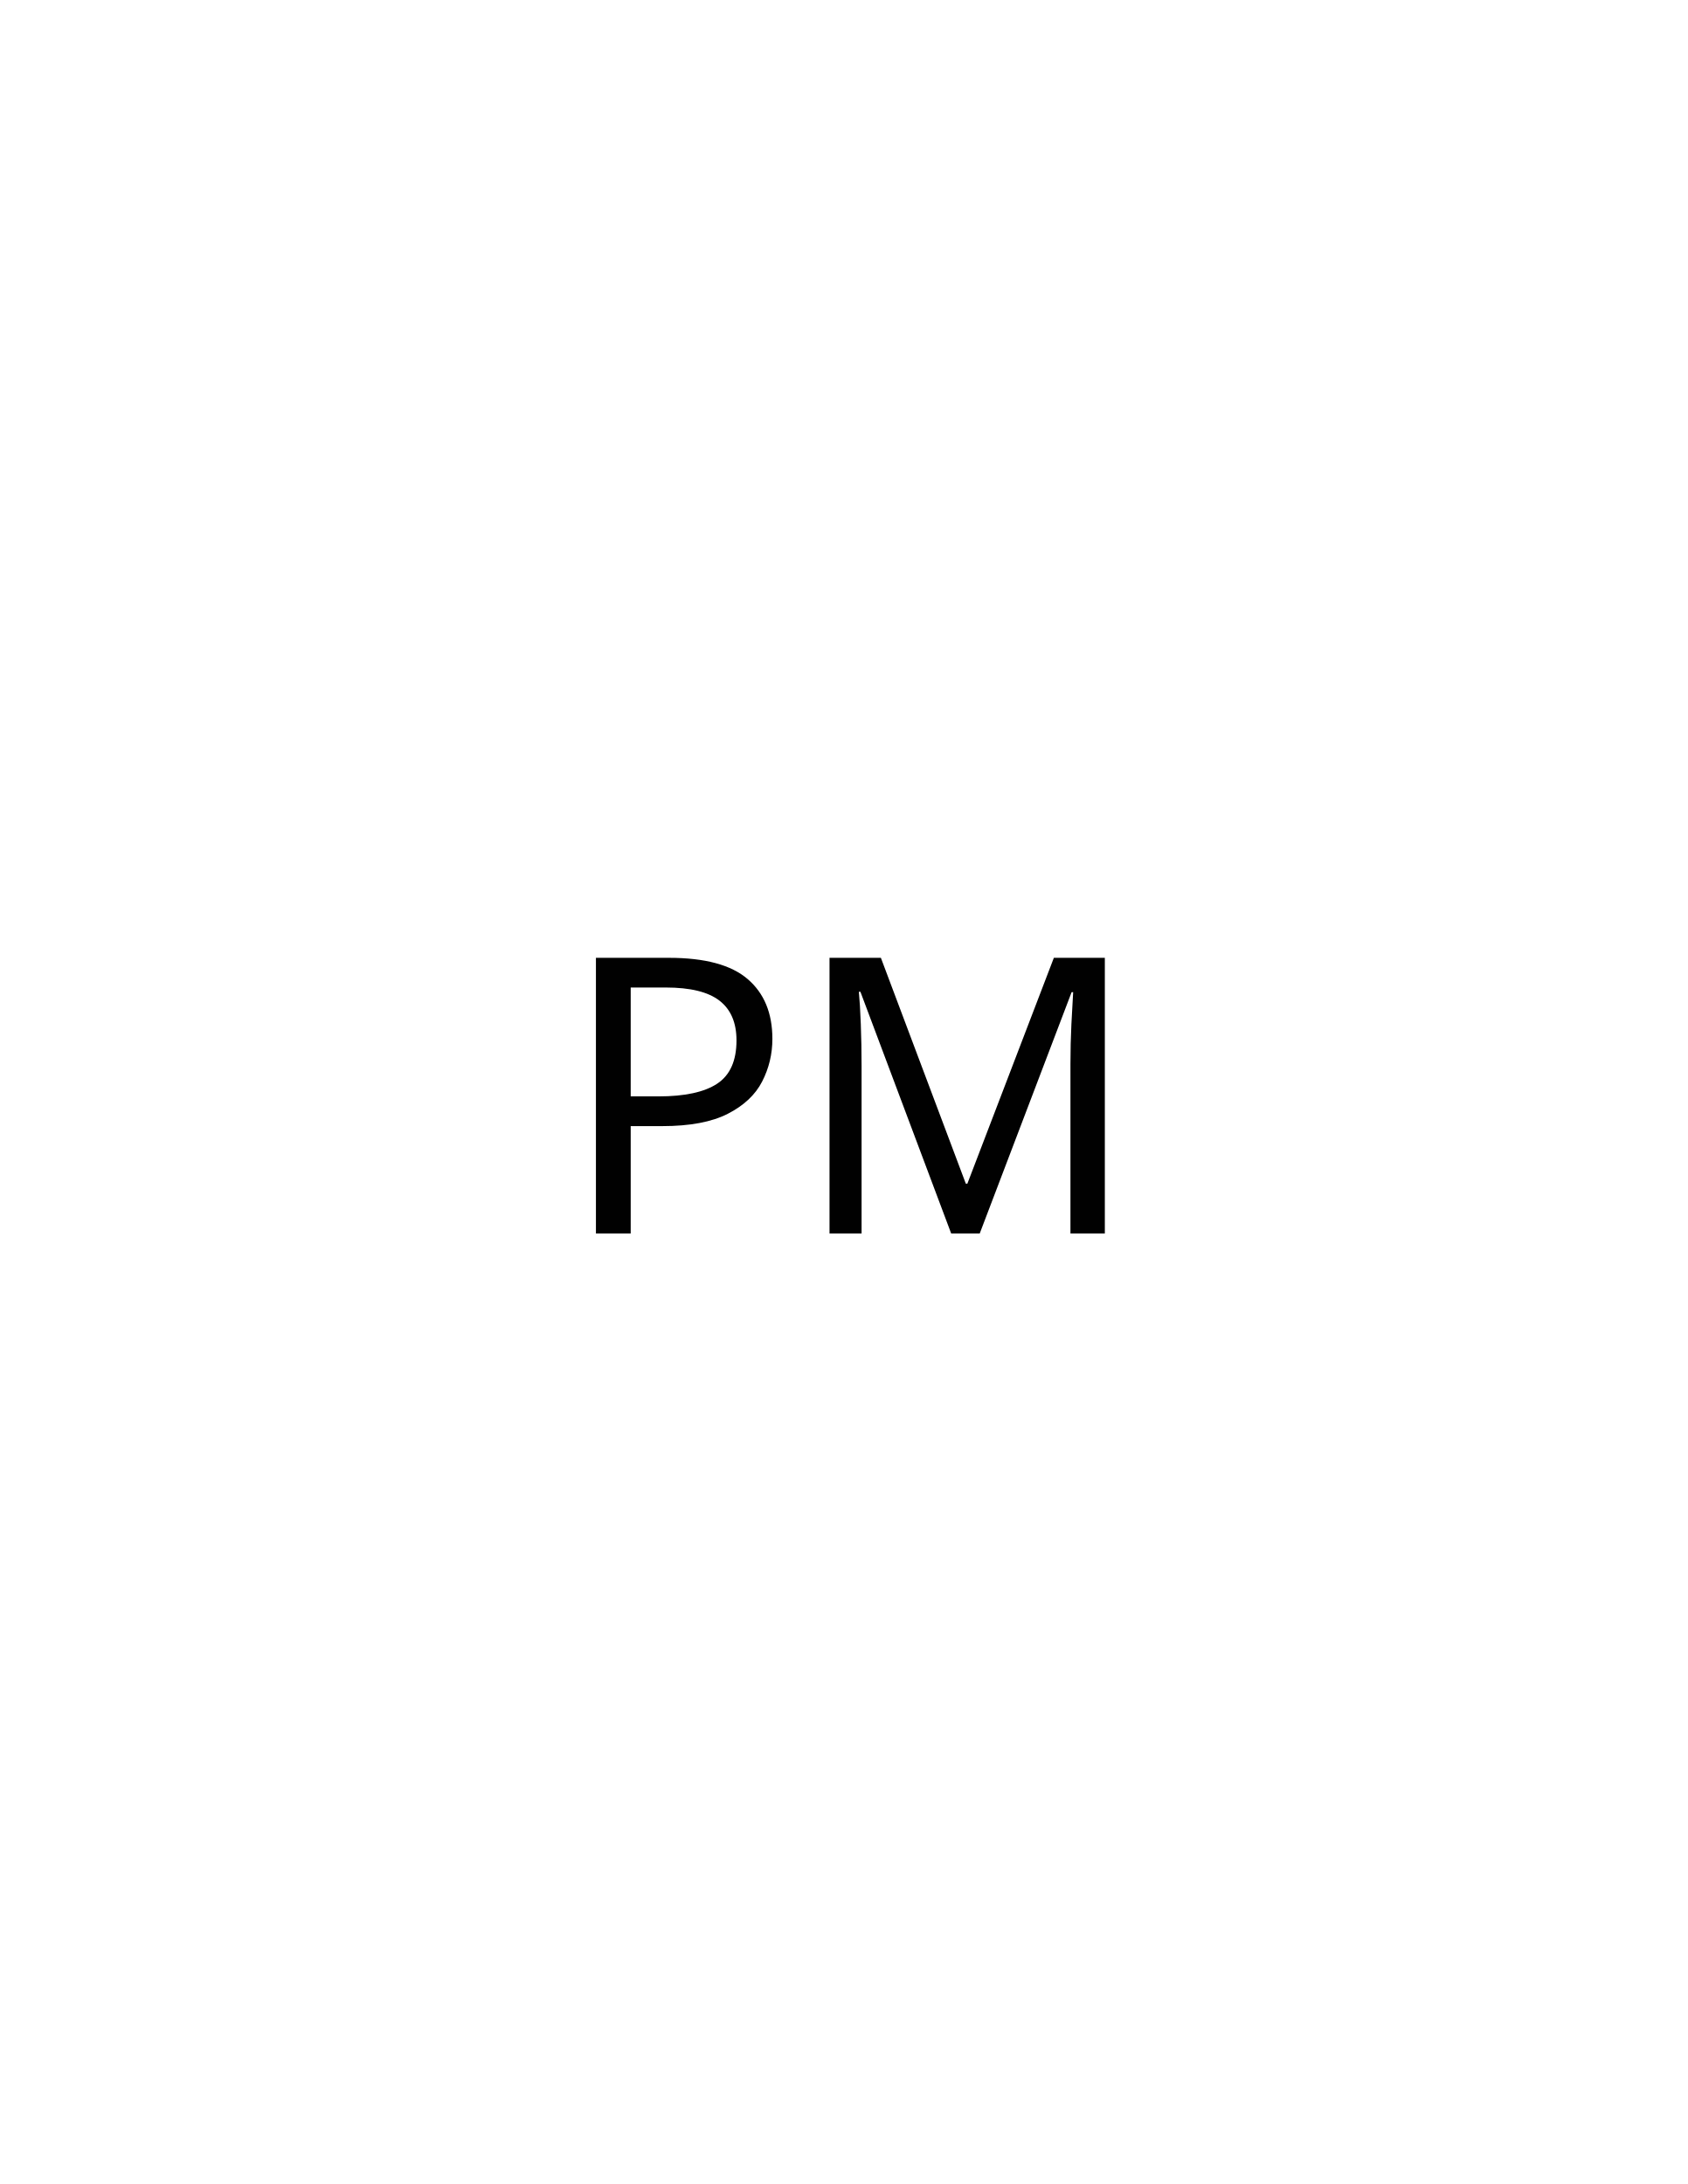
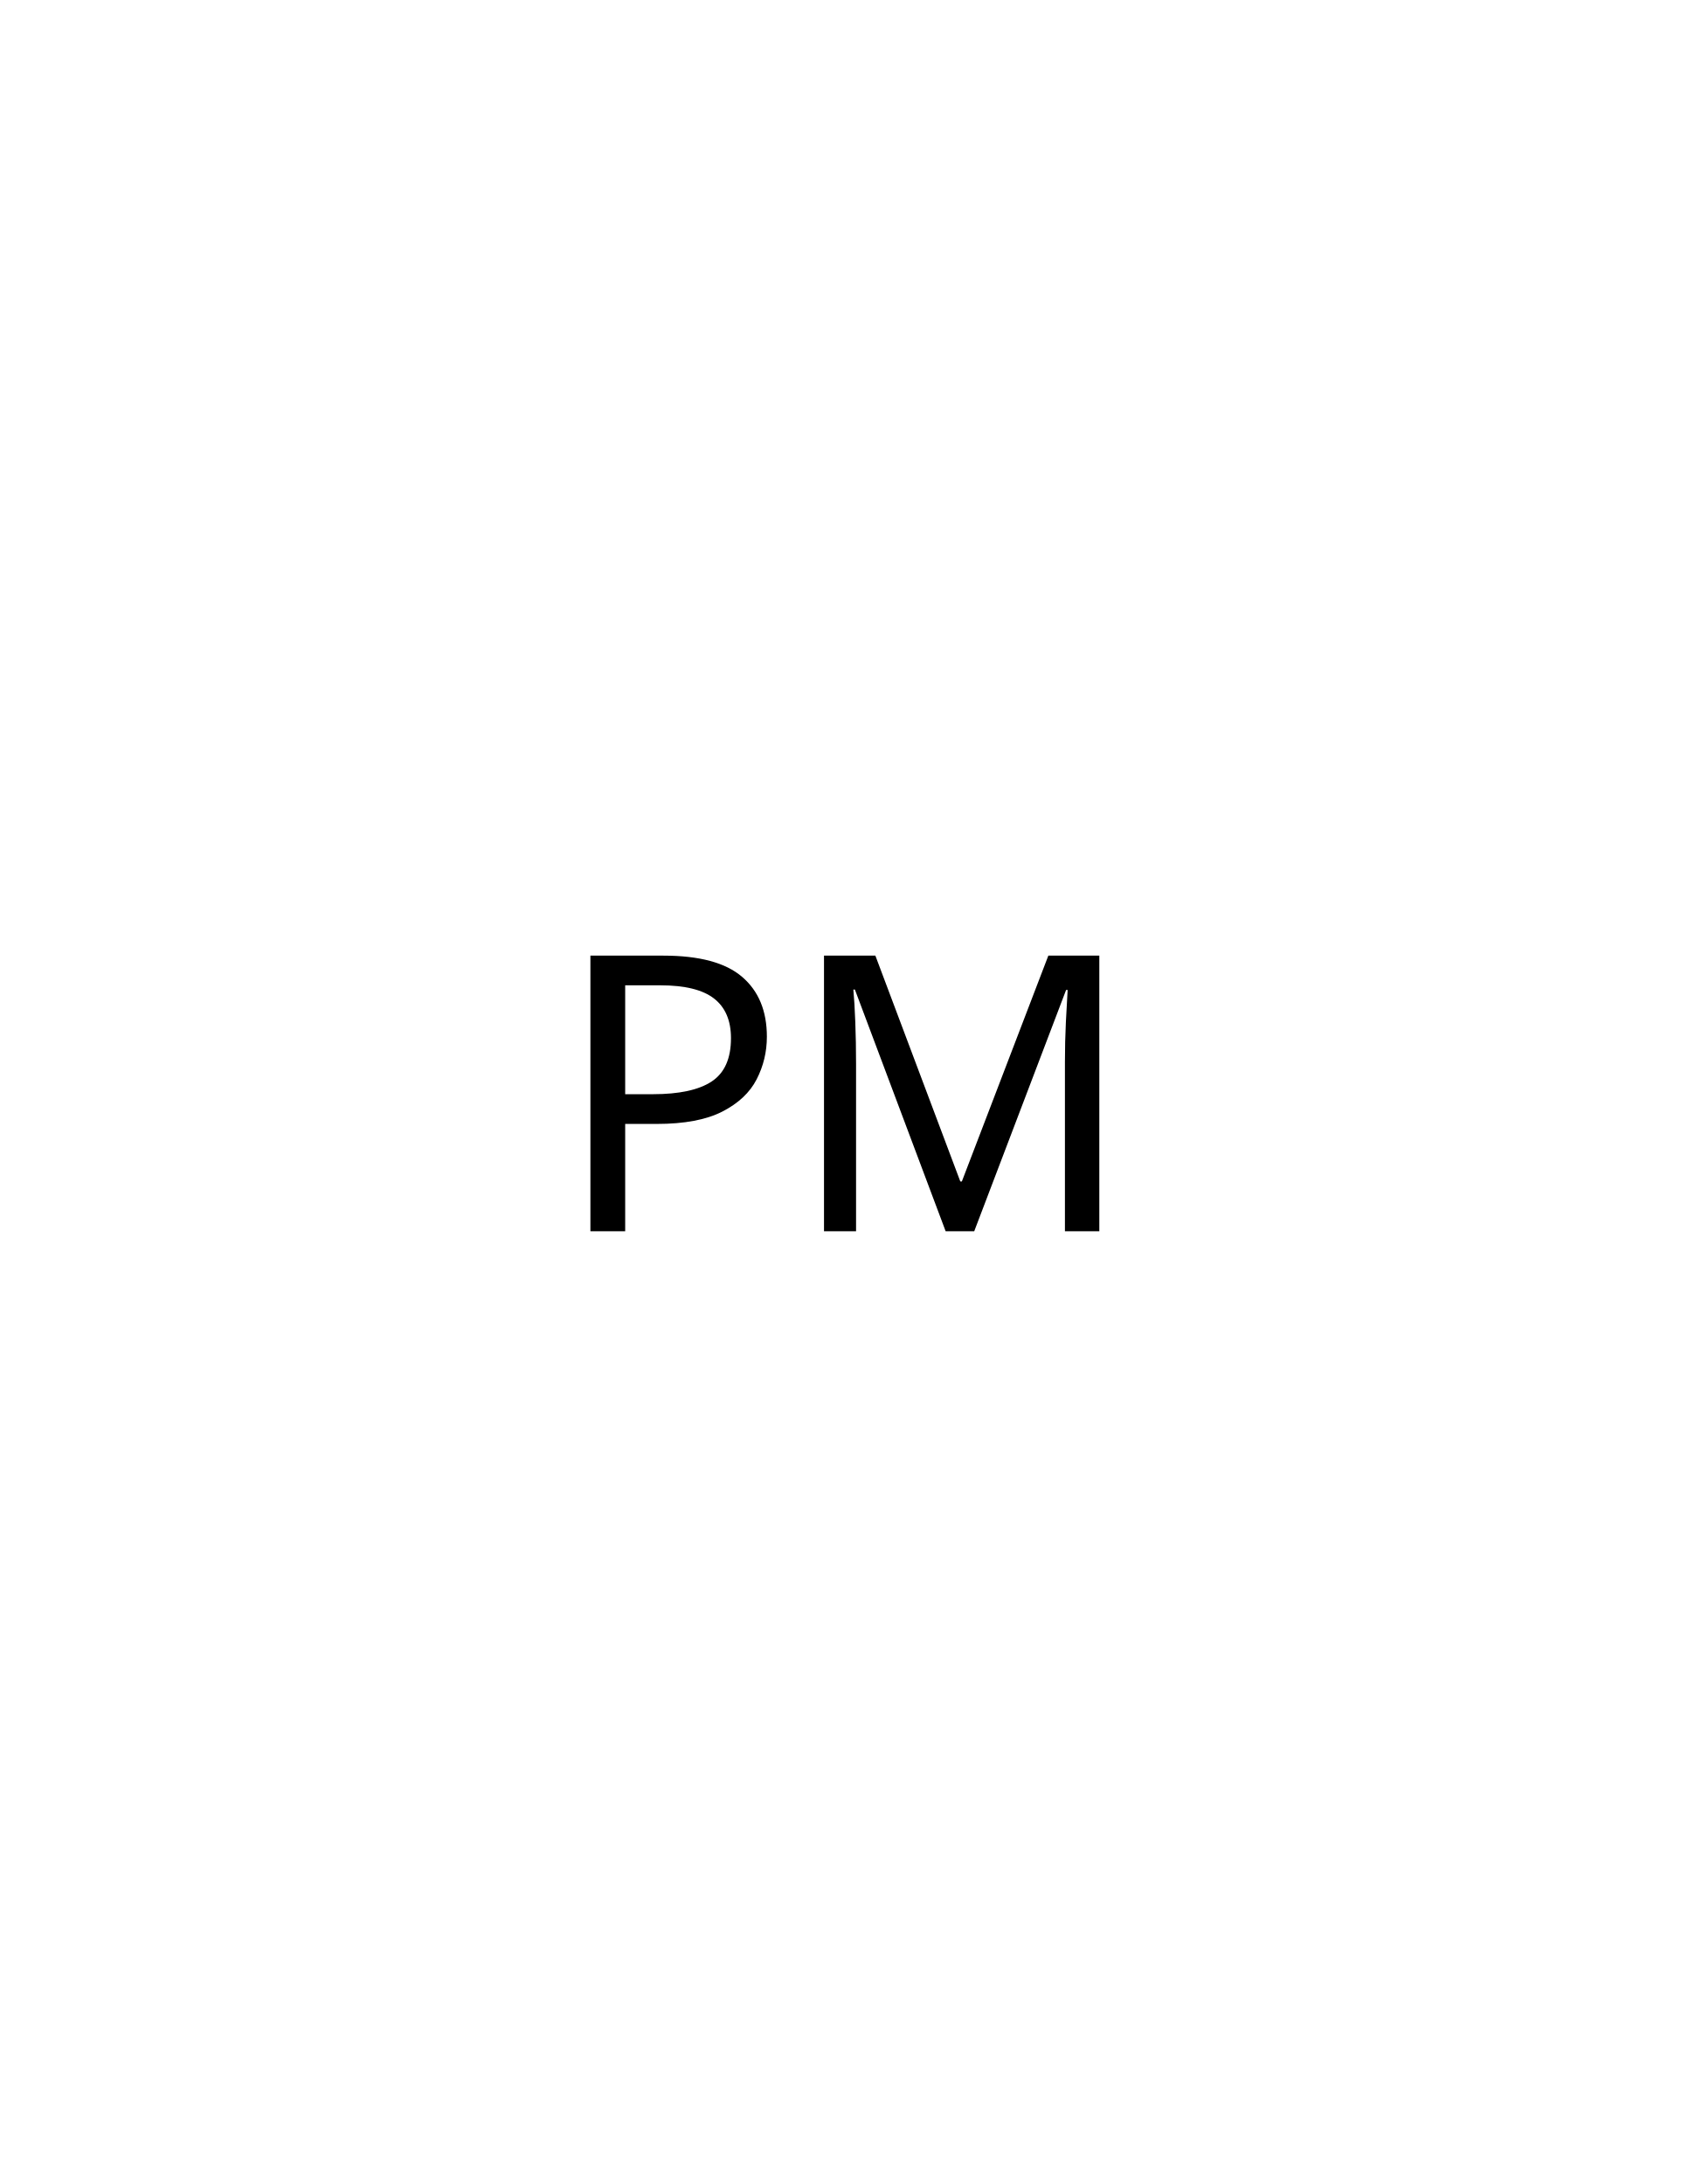
- <svg xmlns="http://www.w3.org/2000/svg" version="1.1" id="Version_1.0" x="0px" y="0px" width="612px" height="792px" viewBox="0 0 612 792" style="enable-background:new 0 0 612 792;" xml:space="preserve">
-   <g id="octagon" style="display:none;">
-     <g id="outFrame" style="display:inline;">
-       <line style="fill:none;stroke:#3A53A4;stroke-width:2;" x1="221" y1="311.5" x2="307" y2="275" />
-       <line style="fill:none;stroke:#3A53A4;stroke-width:2;" x1="307" y1="275" x2="391.5" y2="311.5" />
-       <line style="fill:none;stroke:#3A53A4;stroke-width:2;" x1="391.5" y1="311.5" x2="428" y2="398" />
-       <line style="fill:none;stroke:#3A53A4;stroke-width:2;" x1="428" y1="398" x2="391.5" y2="484.5" />
-       <line style="fill:none;stroke:#3A53A4;stroke-width:2;" x1="391.5" y1="484.5" x2="307" y2="518" />
-       <line style="fill:none;stroke:#3A53A4;stroke-width:2;" x1="307" y1="518" x2="221" y2="484.5" />
-       <line style="fill:none;stroke:#3A53A4;stroke-width:2;" x1="221" y1="484.5" x2="184" y2="398" />
-       <line style="fill:none;stroke:#3A53A4;stroke-width:2;" x1="184" y1="398" x2="221" y2="311.5" />
+ <svg xmlns="http://www.w3.org/2000/svg" version="1.1" x="0px" y="0px" width="612px" height="792px" viewBox="0 0 612 792" enable-background="new 0 0 612 792" xml:space="preserve">
+   <g id="Version_1.0" display="none">
+     <g id="octagon" display="inline">
+       <g id="outFrame">
+         <line fill="none" stroke="#0000FF" stroke-width="2" x1="220" y1="309.5" x2="306" y2="273" />
+         <line fill="none" stroke="#0000FF" stroke-width="2" x1="306" y1="273" x2="390.5" y2="309.5" />
+         <line fill="none" stroke="#0000FF" stroke-width="2" x1="390.5" y1="309.5" x2="427" y2="396" />
+         <line fill="none" stroke="#0000FF" stroke-width="2" x1="427" y1="396" x2="390.5" y2="482.5" />
+         <line fill="none" stroke="#0000FF" stroke-width="2" x1="390.5" y1="482.5" x2="306" y2="516" />
+         <line fill="none" stroke="#0000FF" stroke-width="2" x1="306" y1="516" x2="220" y2="482.5" />
+         <line fill="none" stroke="#0000FF" stroke-width="2" x1="220" y1="482.5" x2="183" y2="396" />
+         <line fill="none" stroke="#0000FF" stroke-width="2" x1="183" y1="396" x2="220" y2="309.5" />
+       </g>
+       <line id="mod2_1_" fill="none" stroke="#0000FF" stroke-width="2" x1="203.966" y1="445.015" x2="406.199" y2="445.295" />
+       <line id="mod1_1_" fill="none" stroke="#0000FF" stroke-width="2" x1="203.966" y1="346.985" x2="406.199" y2="346.705" />
    </g>
-     <line id="mod2_1_" style="display:inline;fill:none;stroke:#3A53A4;stroke-width:2;" x1="205" y1="447" x2="407.2" y2="447.3" />
-     <line id="mod1_1_" style="display:inline;fill:none;stroke:#3A53A4;stroke-width:2;" x1="205" y1="349" x2="407.2" y2="348.7" />
  </g>
-   <g>
-     <text transform="matrix(1 0 0 1 202.5 447.295)" style="fill:#010101; font-family:'ArialMT'; font-size:140px;">PM</text>
+   <g id="Layer_2">
+     <g id="Layer_3">
+       <g>
+         <text transform="matrix(1 0 0 1 200.5 446.5)" font-family="'Arial-BoldMT'" font-size="140">PM</text>
+       </g>
+     </g>
  </g>
</svg>
